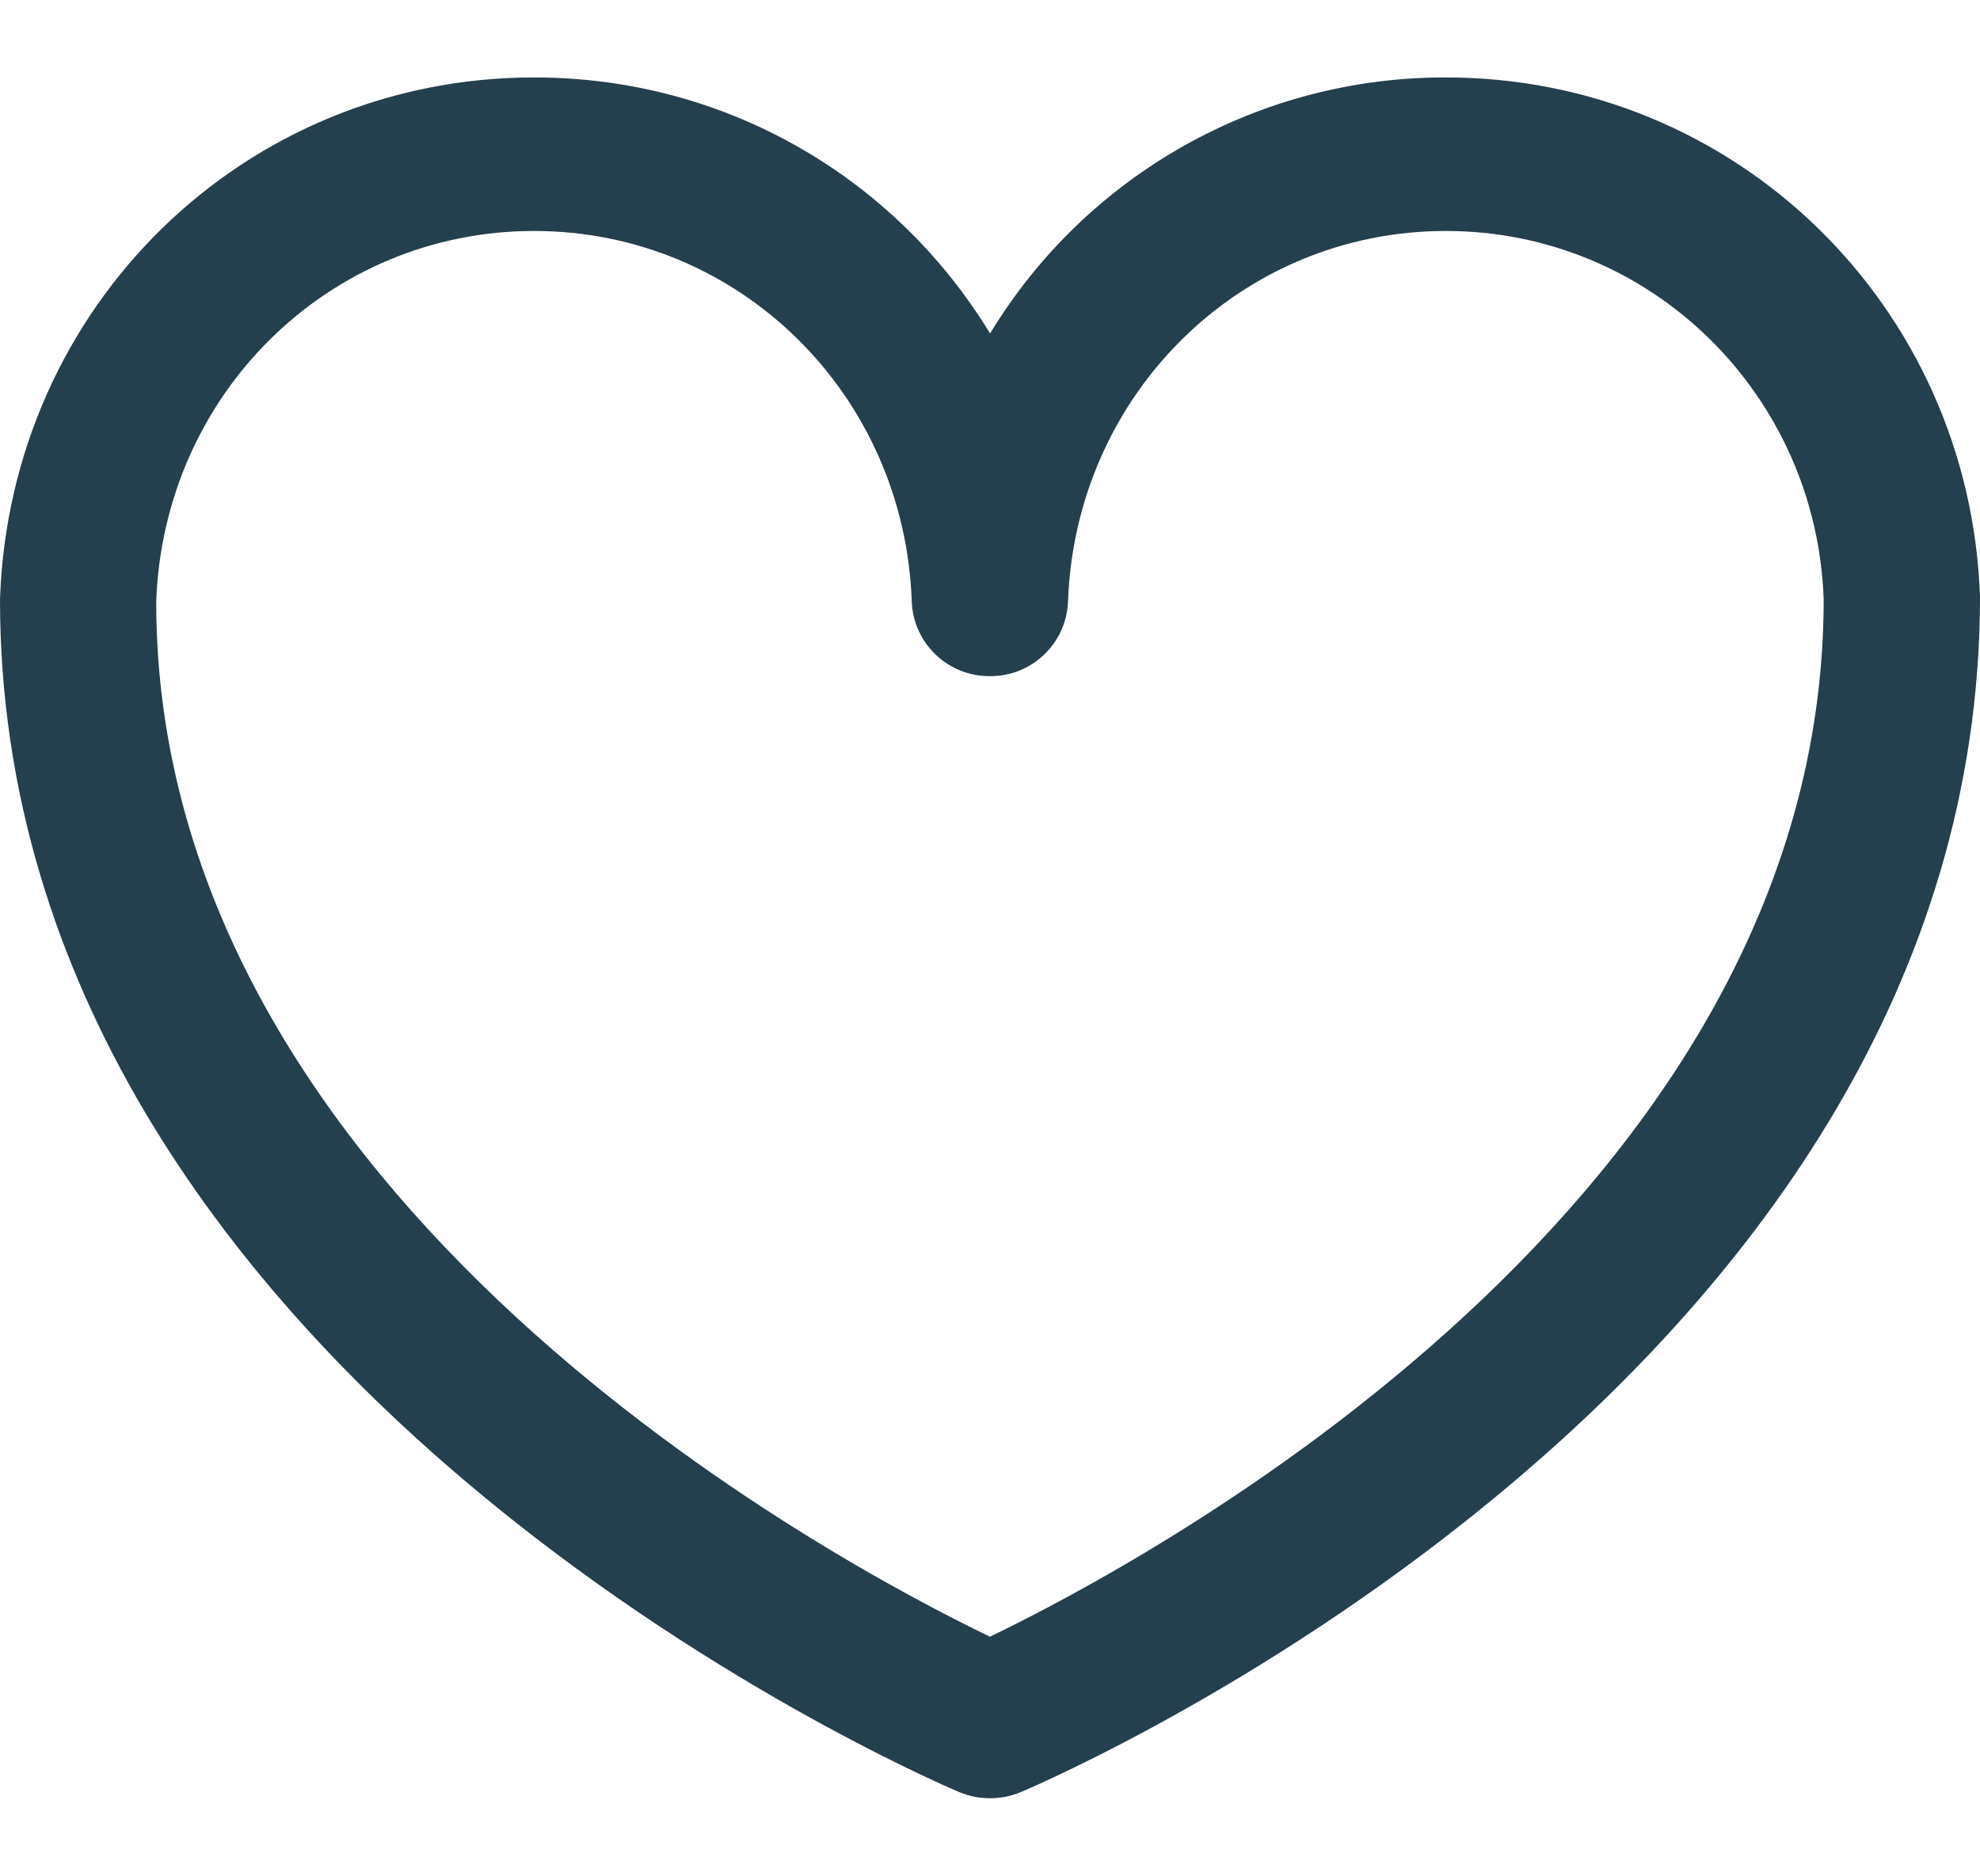
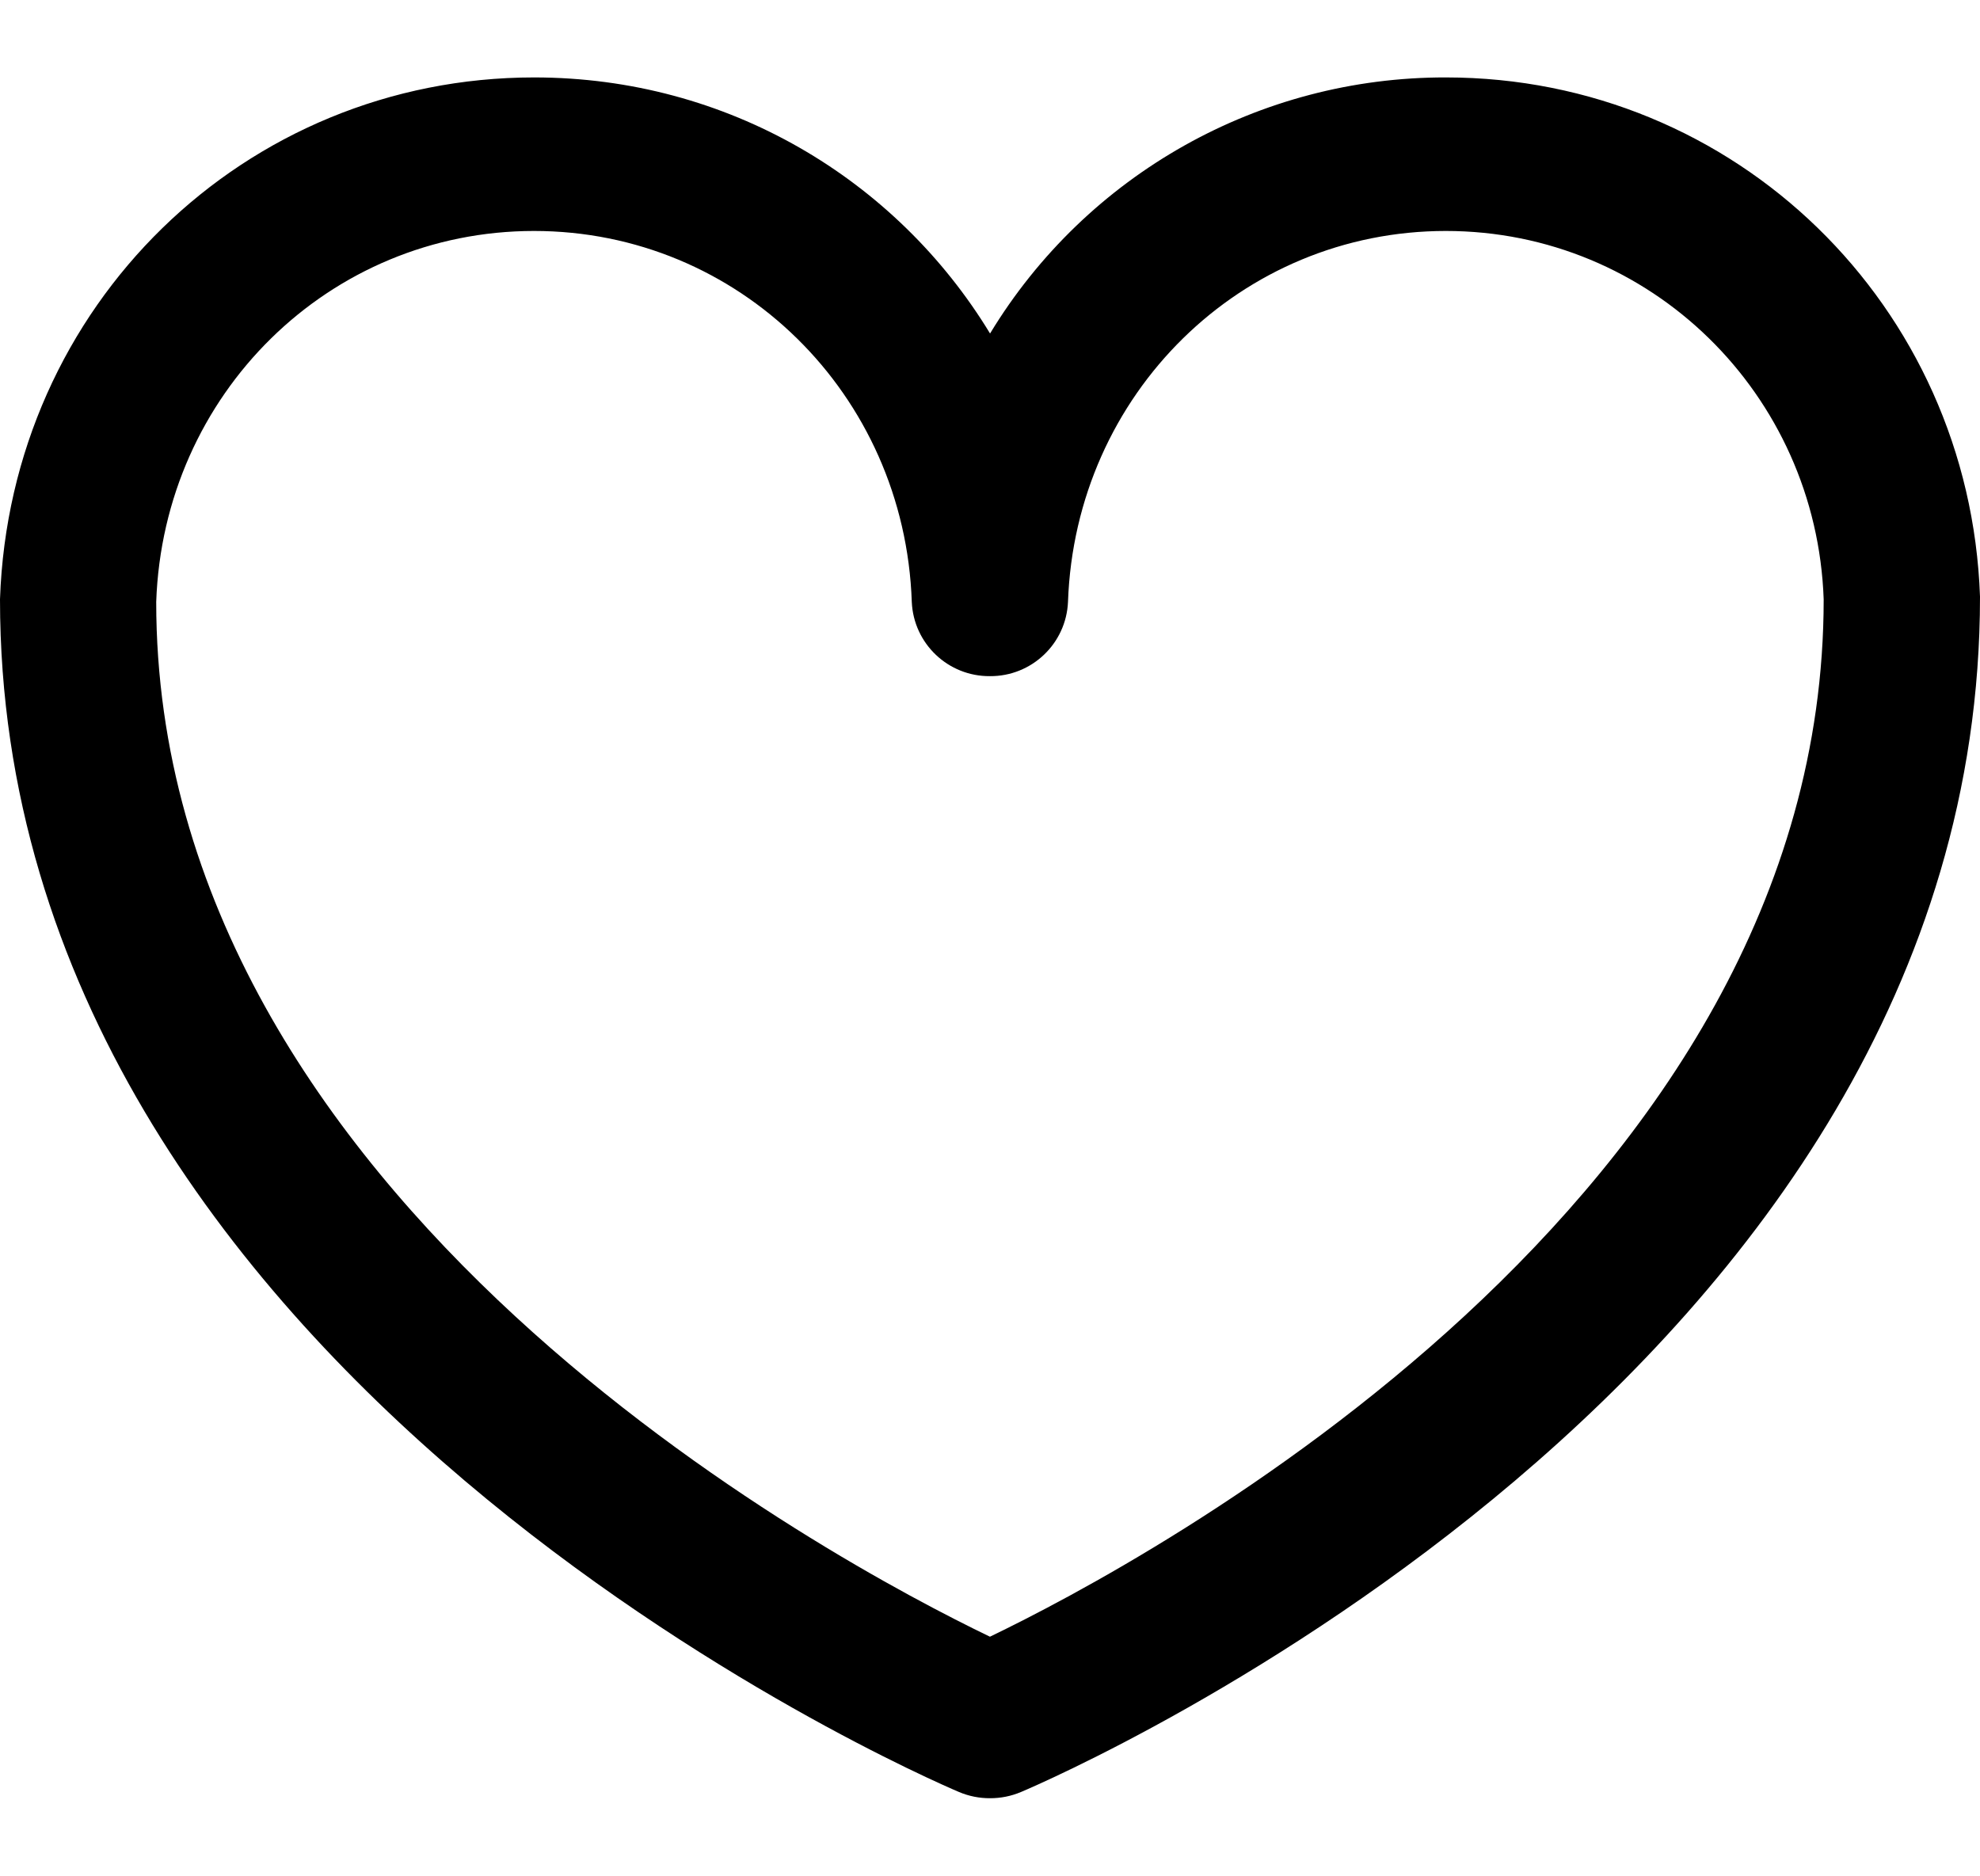
- <svg xmlns="http://www.w3.org/2000/svg" width="19" height="18" viewBox="0 0.742 19 16.515" fill="#243f4d">
+ <svg xmlns="http://www.w3.org/2000/svg" width="19" height="18" viewBox="0 0.742 19 16.515">
  <svg width="19" height="18" viewBox="1.983 1.721 17.859 15.523">
-     <path paint-order="stroke fill markers" fill-rule="evenodd" d="M10.913 17.244a.707.707 0 01-.28-.056c-.353-.15-8.65-3.75-8.65-10.76.091-2.65 2.207-4.707 4.818-4.707 1.743 0 3.266.918 4.112 2.31a4.796 4.796 0 014.112-2.31c2.61 0 4.725 2.058 4.817 4.684 0 7.034-8.297 10.634-8.65 10.783a.71.71 0 01-.28.056zM6.8 3.106c-1.847 0-3.343 1.47-3.408 3.346 0 5.408 6.125 8.663 7.52 9.335 1.395-.672 7.52-3.93 7.52-9.358-.065-1.853-1.563-3.323-3.408-3.323s-3.342 1.47-3.408 3.346a.7.7 0 01-.704.67.7.7 0 01-.705-.67C10.143 4.576 8.646 3.106 6.8 3.106z" />
+     <path paint-order="stroke fill markers" d="M10.913 17.244a.707.707 0 01-.28-.056c-.353-.15-8.65-3.75-8.65-10.76.091-2.65 2.207-4.707 4.818-4.707 1.743 0 3.266.918 4.112 2.31a4.796 4.796 0 014.112-2.31c2.61 0 4.725 2.058 4.817 4.684 0 7.034-8.297 10.634-8.65 10.783a.71.71 0 01-.28.056zM6.8 3.106c-1.847 0-3.343 1.47-3.408 3.346 0 5.408 6.125 8.663 7.52 9.335 1.395-.672 7.52-3.93 7.52-9.358-.065-1.853-1.563-3.323-3.408-3.323s-3.342 1.47-3.408 3.346a.7.7 0 01-.704.67.7.7 0 01-.705-.67C10.143 4.576 8.646 3.106 6.8 3.106z" />
  </svg>
</svg>
